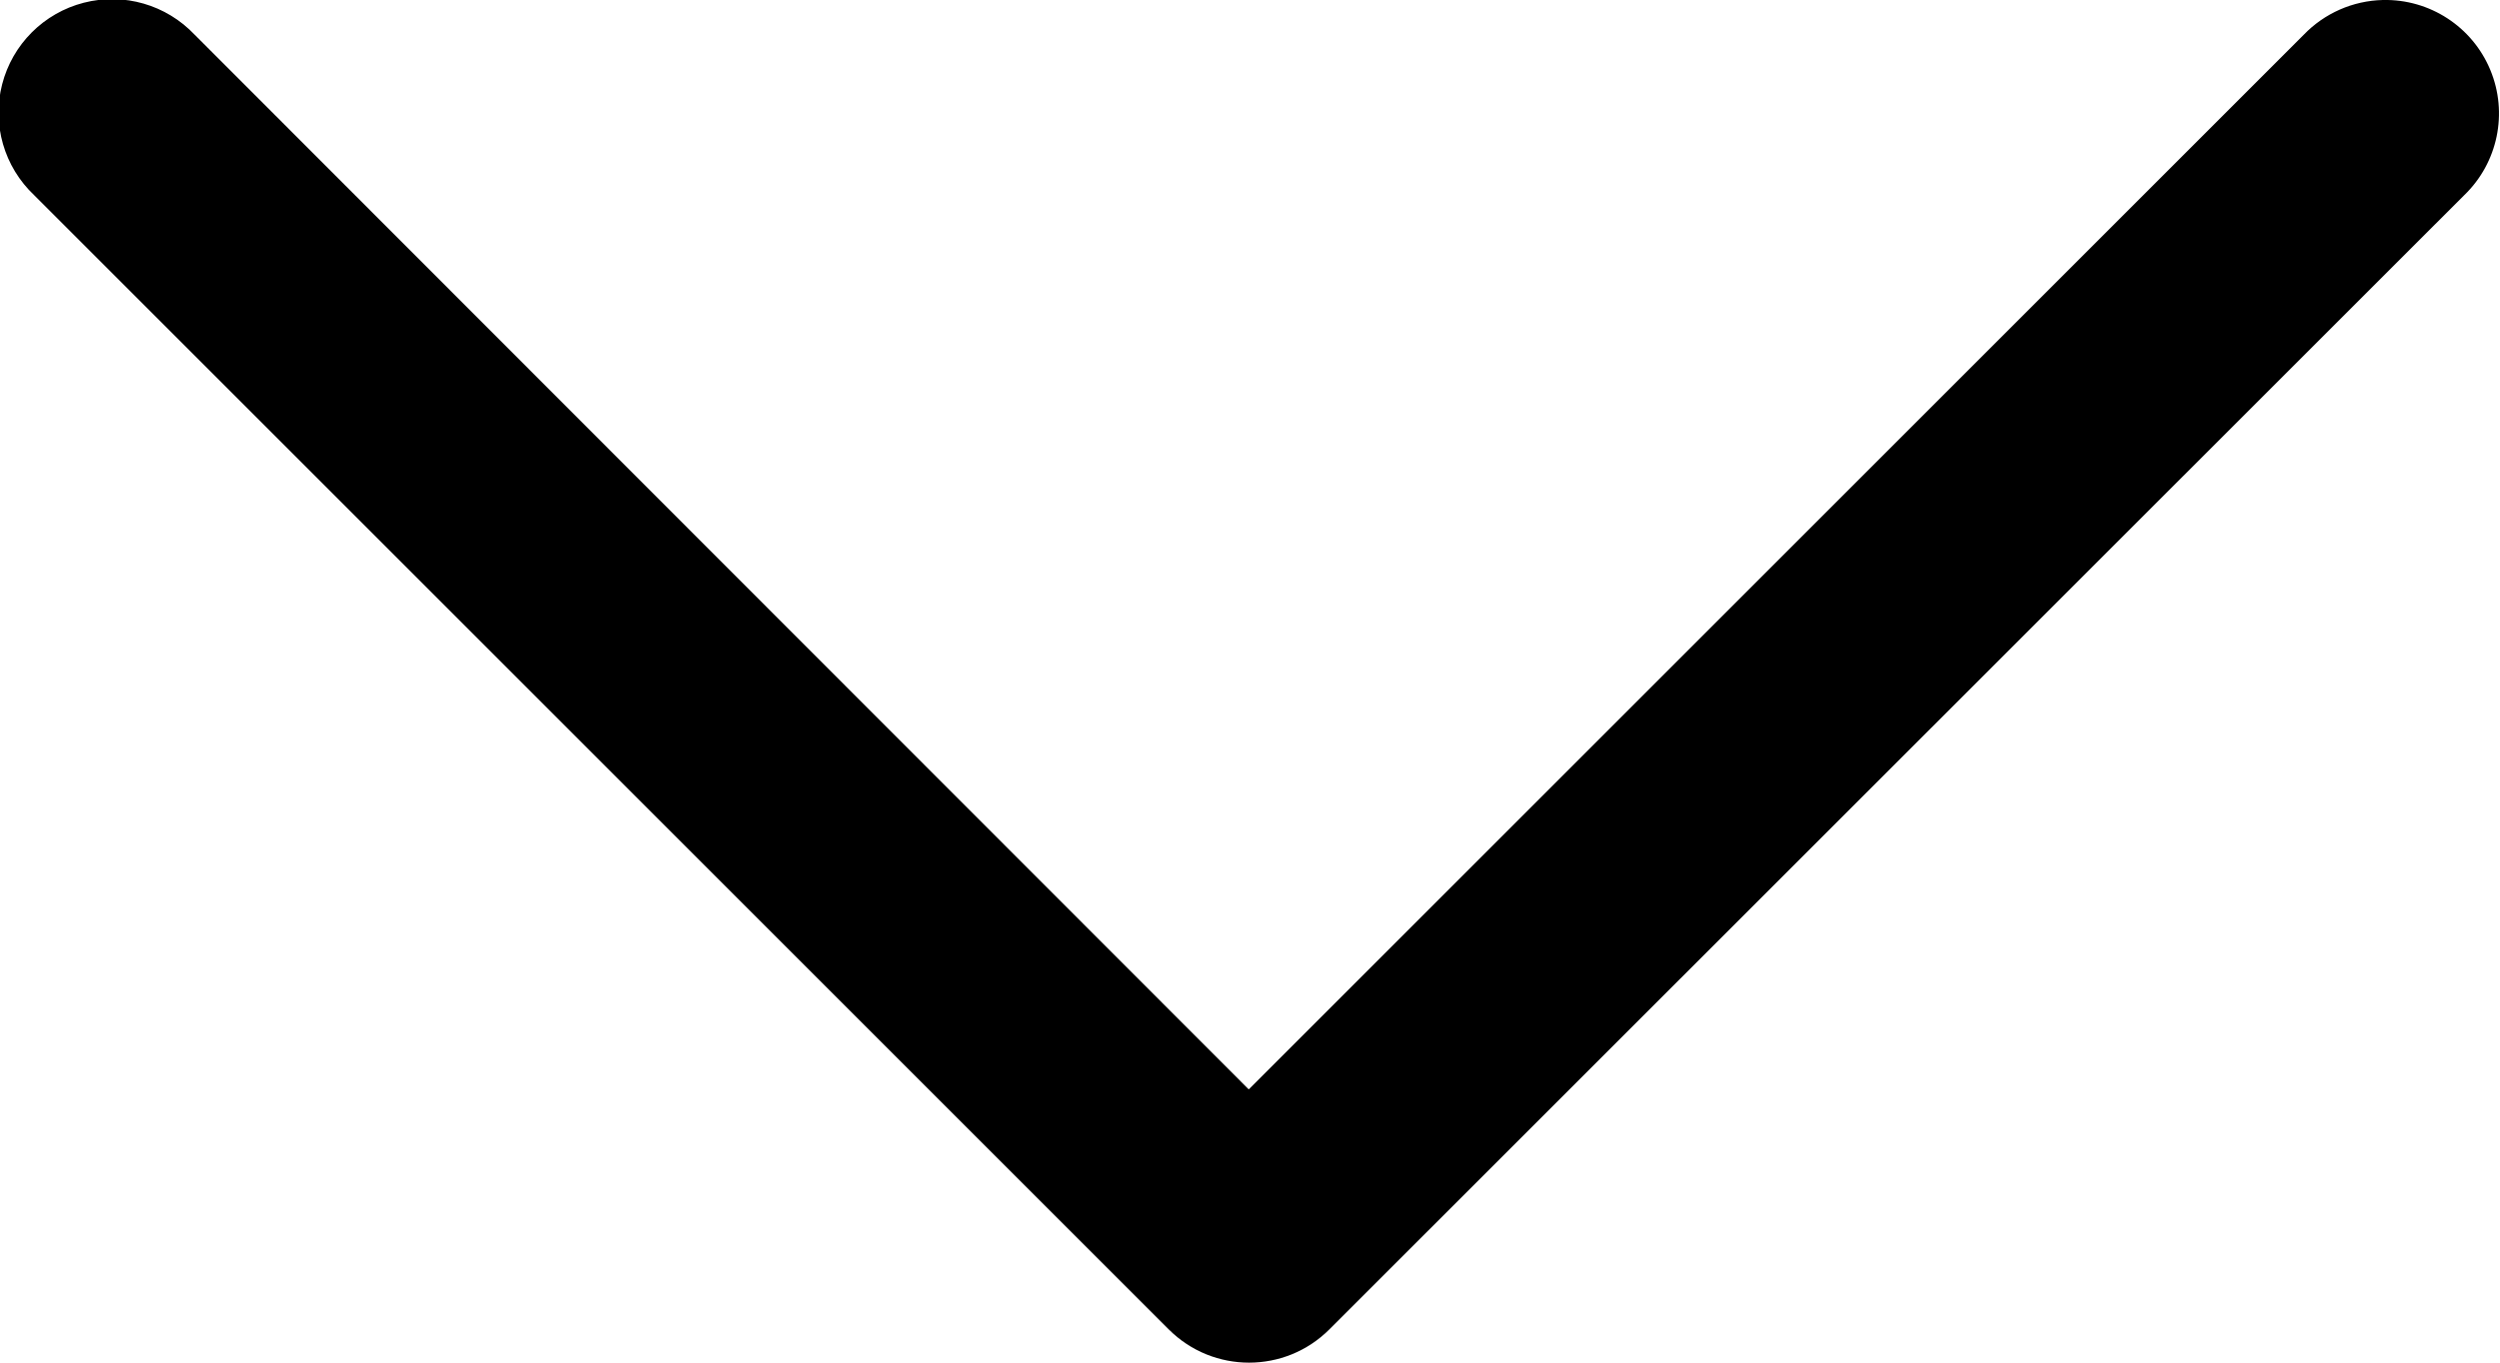
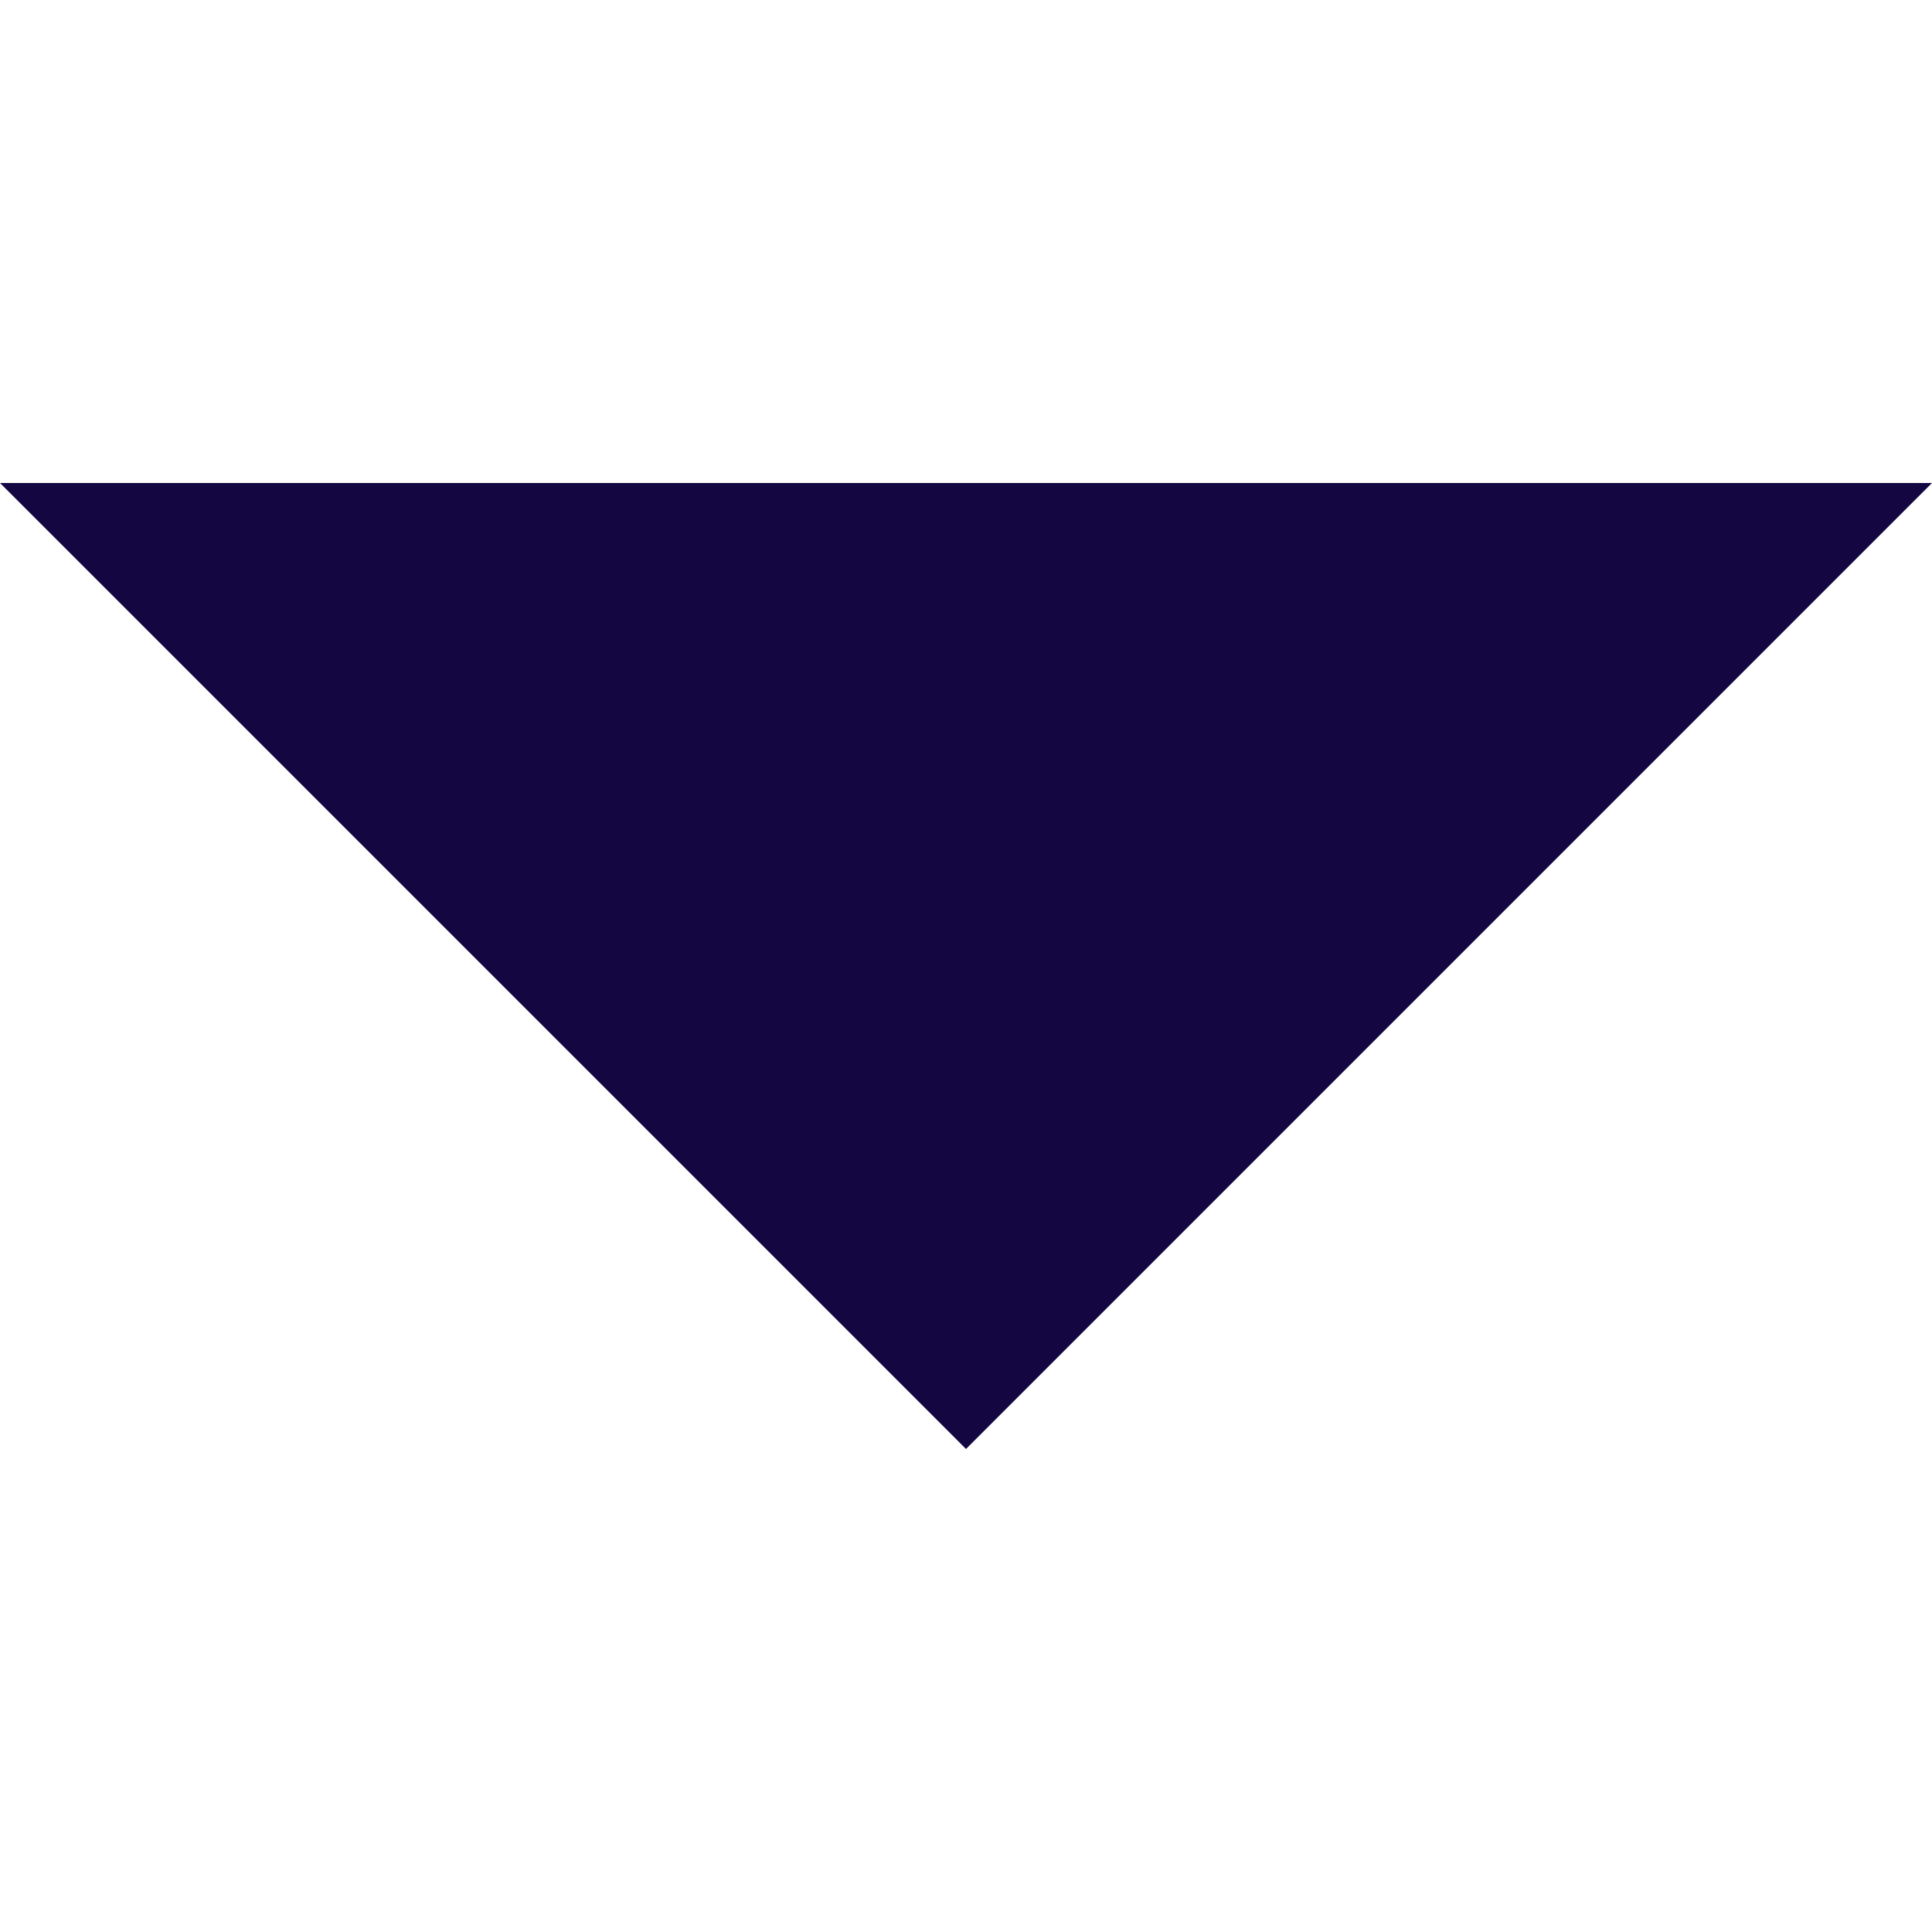
- <svg xmlns="http://www.w3.org/2000/svg" width="16.818" height="9.174" viewBox="0 0 16.818 9.174">
-   <defs>
-     <style />
-   </defs>
-   <path class="a" d="M20.026,8.986a.764.764,0,0,0-.532.234l-7.1,7.1L5.3,9.22a.764.764,0,1,0-1.08,1.08l7.636,7.636a.764.764,0,0,0,1.08,0L20.574,10.3a.764.764,0,0,0-.547-1.314Z" transform="translate(-3.99 -8.986)" />
+ <svg xmlns="http://www.w3.org/2000/svg" version="1.1" id="Capa_1" x="0px" y="0px" width="255px" height="255px" fill="#130641" viewBox="0 0 255 255" style="enable-background:new 0 0 255 255;" xml:space="preserve">
+   <g>
+     <g id="arrow-drop-down">
+       <polygon points="0,63.75 127.5,191.25 255,63.75   " />
+     </g>
+   </g>
+   <g>
+ </g>
+   <g>
+ </g>
+   <g>
+ </g>
+   <g>
+ </g>
+   <g>
+ </g>
+   <g>
+ </g>
+   <g>
+ </g>
+   <g>
+ </g>
+   <g>
+ </g>
+   <g>
+ </g>
+   <g>
+ </g>
+   <g>
+ </g>
+   <g>
+ </g>
+   <g>
+ </g>
+   <g>
+ </g>
</svg>
